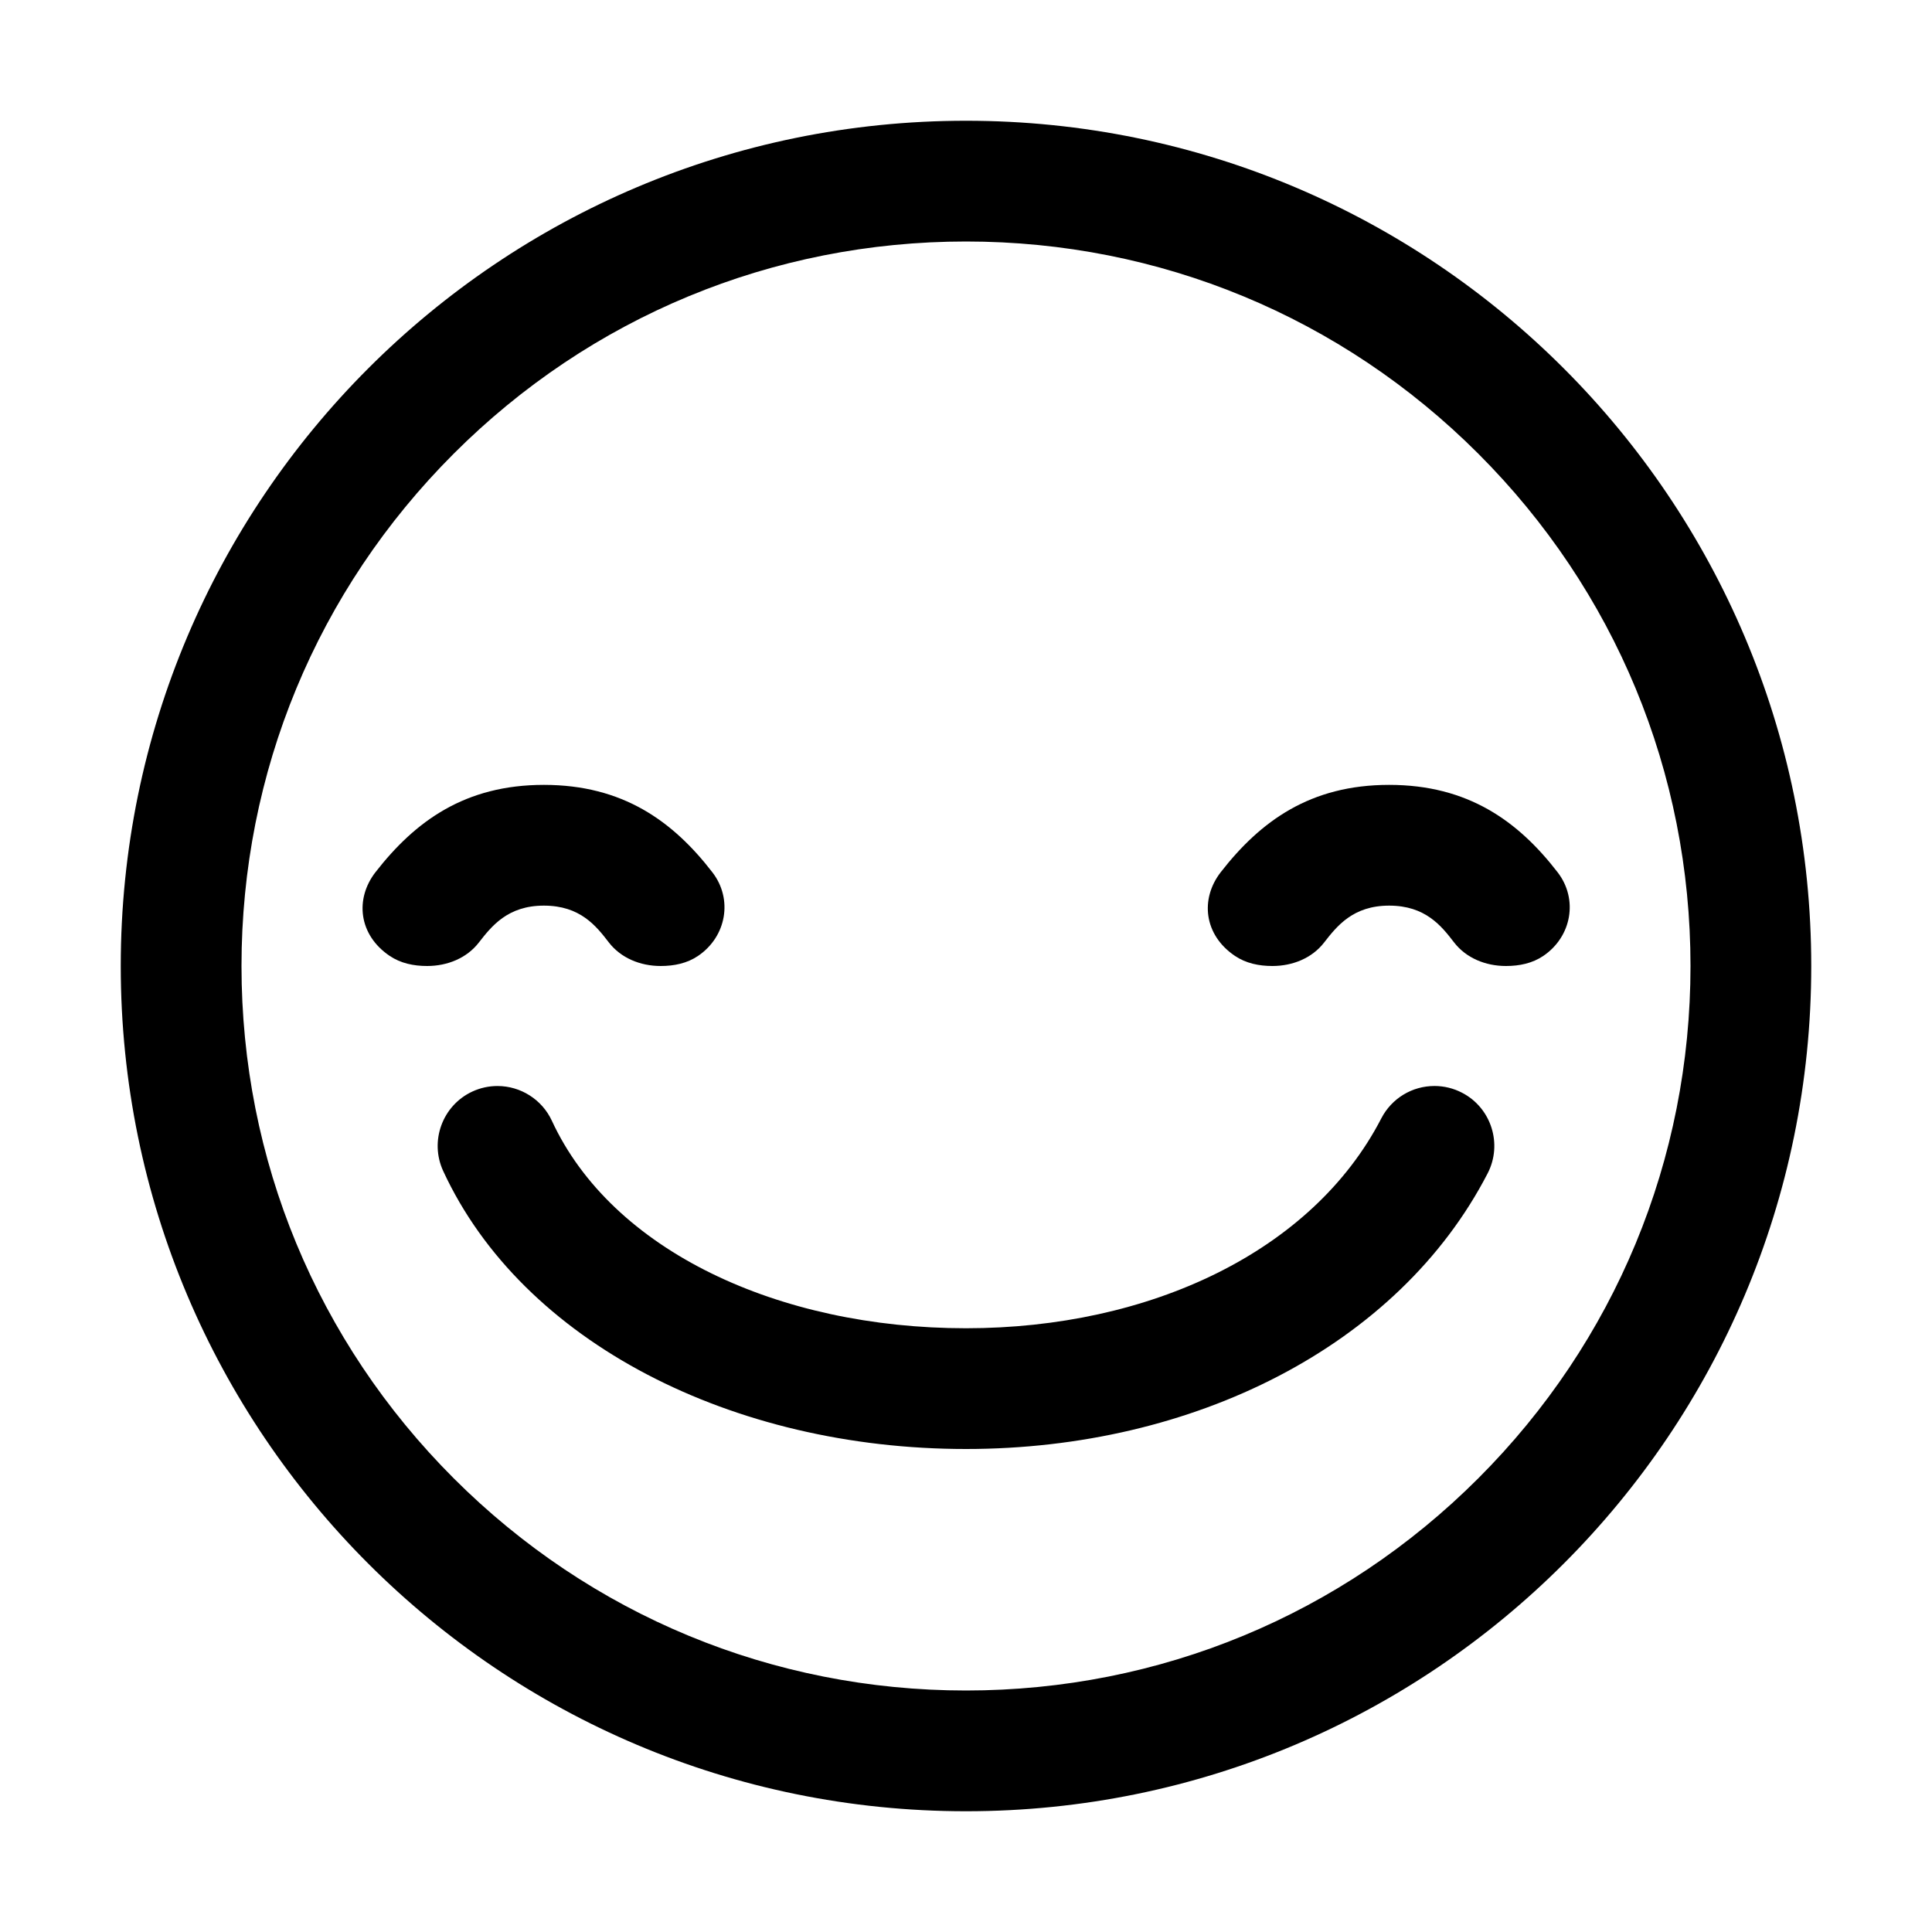
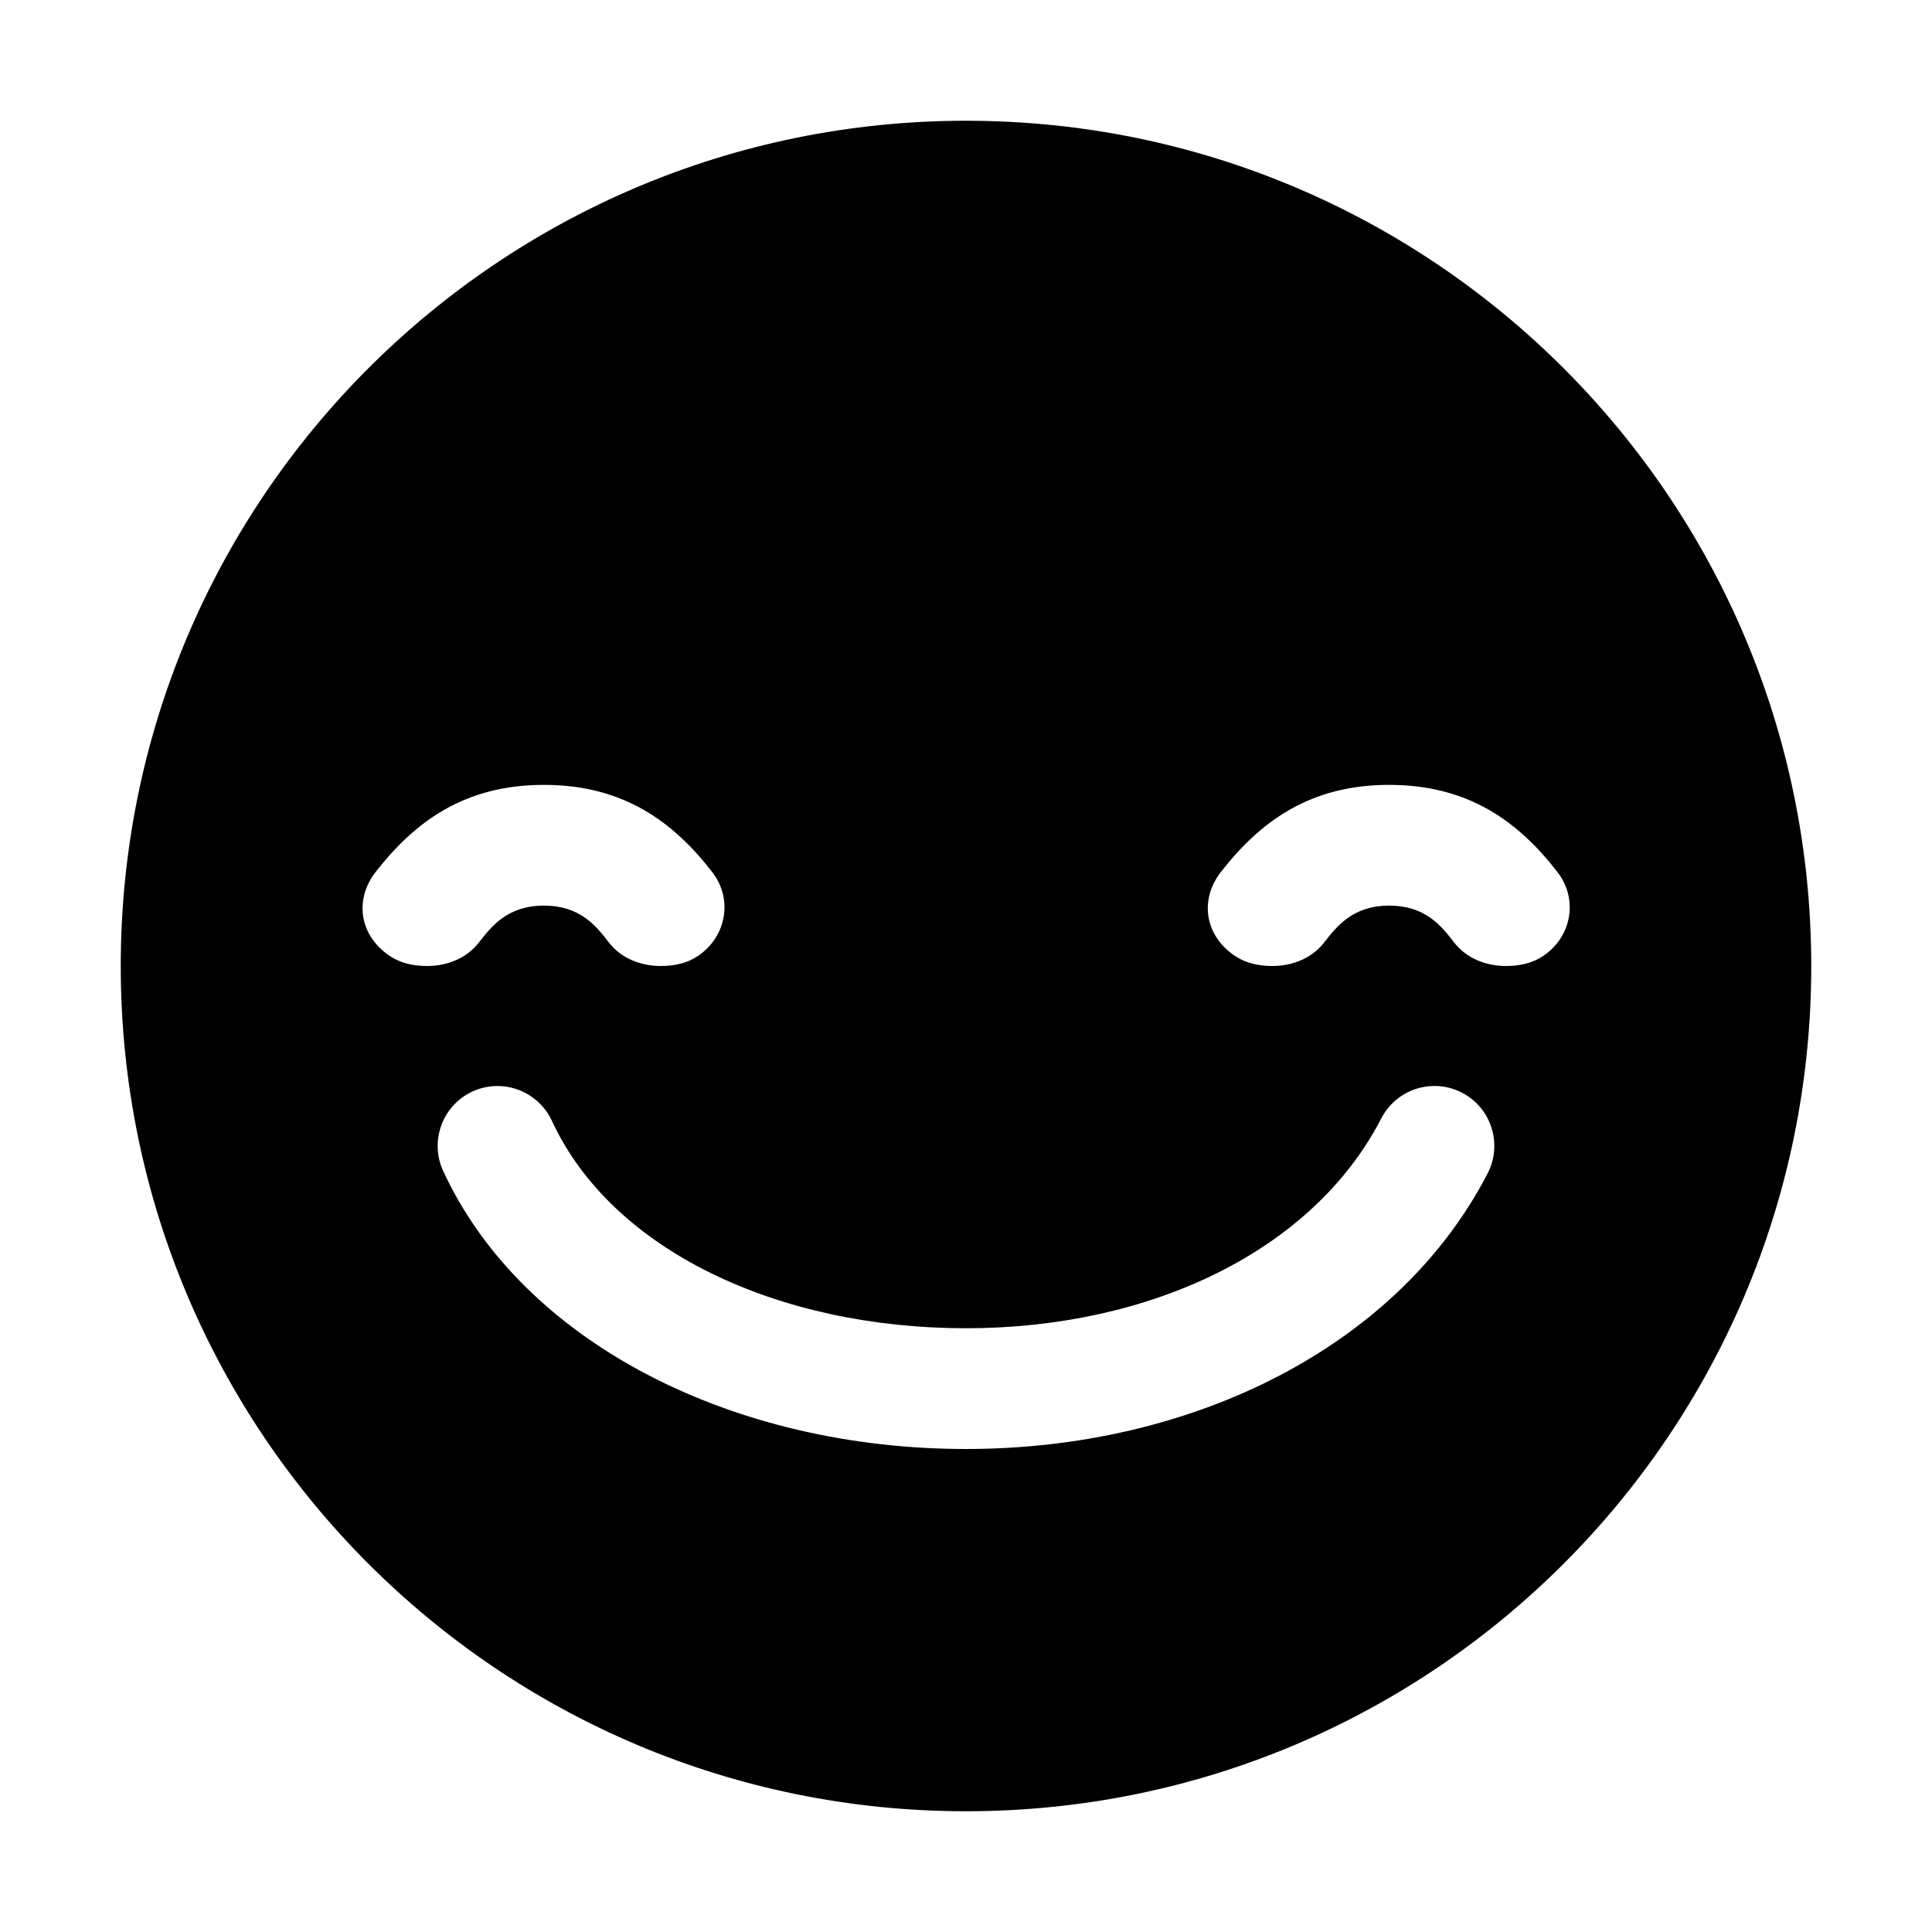
<svg xmlns="http://www.w3.org/2000/svg" version="1.1" id="Layer_1" x="0px" y="0px" width="512px" height="512px" viewBox="0 0 512 512" enable-background="new 0 0 512 512" xml:space="preserve">
  <g>
-     <path d="M387.469,289.593c-2.248-1.175-4.775-1.796-7.308-1.796c-5.956,0-11.358,3.287-14.104,8.588   C347.804,331.731,304.605,352,256.004,352c-49.734,0-93.84-20.562-109.757-54.997c-2.589-5.589-8.244-9.199-14.407-9.199   c-2.294,0-4.521,0.485-6.658,1.463c-7.926,3.674-11.397,13.117-7.734,21.057C138.454,355.765,194.135,384,256.004,384   c60.34,0,114.604-27.281,138.241-73.055C398.254,303.184,395.201,293.598,387.469,289.593z" />
-     <path d="M412.793,231.174C402.312,217.593,389.024,208,368.137,208c-20.887,0-34.062,9.573-44.611,23.117   c-5.502,7.062-4.525,16.633,3.746,22.207c2.914,1.963,6.347,2.676,9.928,2.676c5.395-0.001,10.507-2.109,13.67-6.179   c3.45-4.435,7.707-9.821,17.268-9.821c9.61,0,13.832,5.361,17.23,9.777c3.178,4.104,8.305,6.223,13.717,6.223   c3.581,0,7.007-0.708,9.922-2.683C416.558,248.185,418.257,238.25,412.793,231.174z" />
-     <path d="M188.792,231.174C178.312,217.593,165.024,208,144.137,208s-34.063,9.573-44.612,23.117   c-5.501,7.062-4.525,16.633,3.747,22.207c2.914,1.963,6.346,2.676,9.927,2.676c5.395-0.001,10.507-2.109,13.669-6.179   c3.451-4.435,7.708-9.821,17.269-9.821c9.61,0,13.832,5.361,17.23,9.777c3.177,4.104,8.304,6.223,13.716,6.223   c3.582,0,7.007-0.708,9.922-2.683C192.558,248.185,194.257,238.25,188.792,231.174z" />
-     <path d="M256,32C132.288,32,32,132.288,32,256s100.288,224,224,224s224-100.288,224-224S379.712,32,256,32z M391.765,391.765   C355.5,428.028,307.285,448,256,448s-99.5-19.972-135.765-56.235C83.972,355.5,64,307.285,64,256s19.972-99.5,56.235-135.765   C156.5,83.972,204.715,64,256,64s99.5,19.972,135.765,56.235C428.028,156.5,448,204.715,448,256S428.028,355.5,391.765,391.765z" />
+     <path d="M256,32C132.288,32,32,132.288,32,256s100.288,224,224,224s224-100.288,224-224S379.712,32,256,32z M103.272,253.324   c-8.272-5.574-9.249-15.145-3.747-22.207C110.074,217.573,123.25,208,144.137,208s34.174,9.593,44.655,23.174   c5.464,7.076,3.765,17.011-3.787,22.144c-2.915,1.975-6.341,2.683-9.922,2.683c-5.412,0-10.539-2.119-13.716-6.223   c-3.398-4.416-7.621-9.777-17.23-9.777c-9.561,0-13.818,5.387-17.269,9.821c-3.163,4.069-8.274,6.178-13.669,6.179   C109.618,256,106.186,255.287,103.272,253.324z M394.245,310.945C370.607,356.719,316.344,384,256.004,384   c-61.869,0-117.55-28.235-138.556-73.677c-3.663-7.939-0.191-17.383,7.734-21.057c2.137-0.978,4.363-1.463,6.658-1.463   c6.163,0,11.818,3.61,14.407,9.199C162.164,331.438,206.27,352,256.004,352c48.602,0,91.8-20.269,110.053-55.615   c2.746-5.301,8.148-8.588,14.104-8.588c2.532,0,5.06,0.621,7.308,1.796C395.201,293.598,398.254,303.184,394.245,310.945z    M409.006,253.317c-2.915,1.975-6.341,2.683-9.922,2.683c-5.412,0-10.539-2.119-13.717-6.223c-3.398-4.416-7.62-9.777-17.23-9.777   c-9.561,0-13.817,5.387-17.268,9.821c-3.163,4.069-8.275,6.178-13.67,6.179c-3.581,0-7.014-0.713-9.928-2.676   c-8.271-5.574-9.248-15.145-3.746-22.207C334.074,217.573,347.25,208,368.137,208c20.888,0,34.175,9.593,44.656,23.174   C418.257,238.25,416.558,248.185,409.006,253.317z" />
  </g>
</svg>
